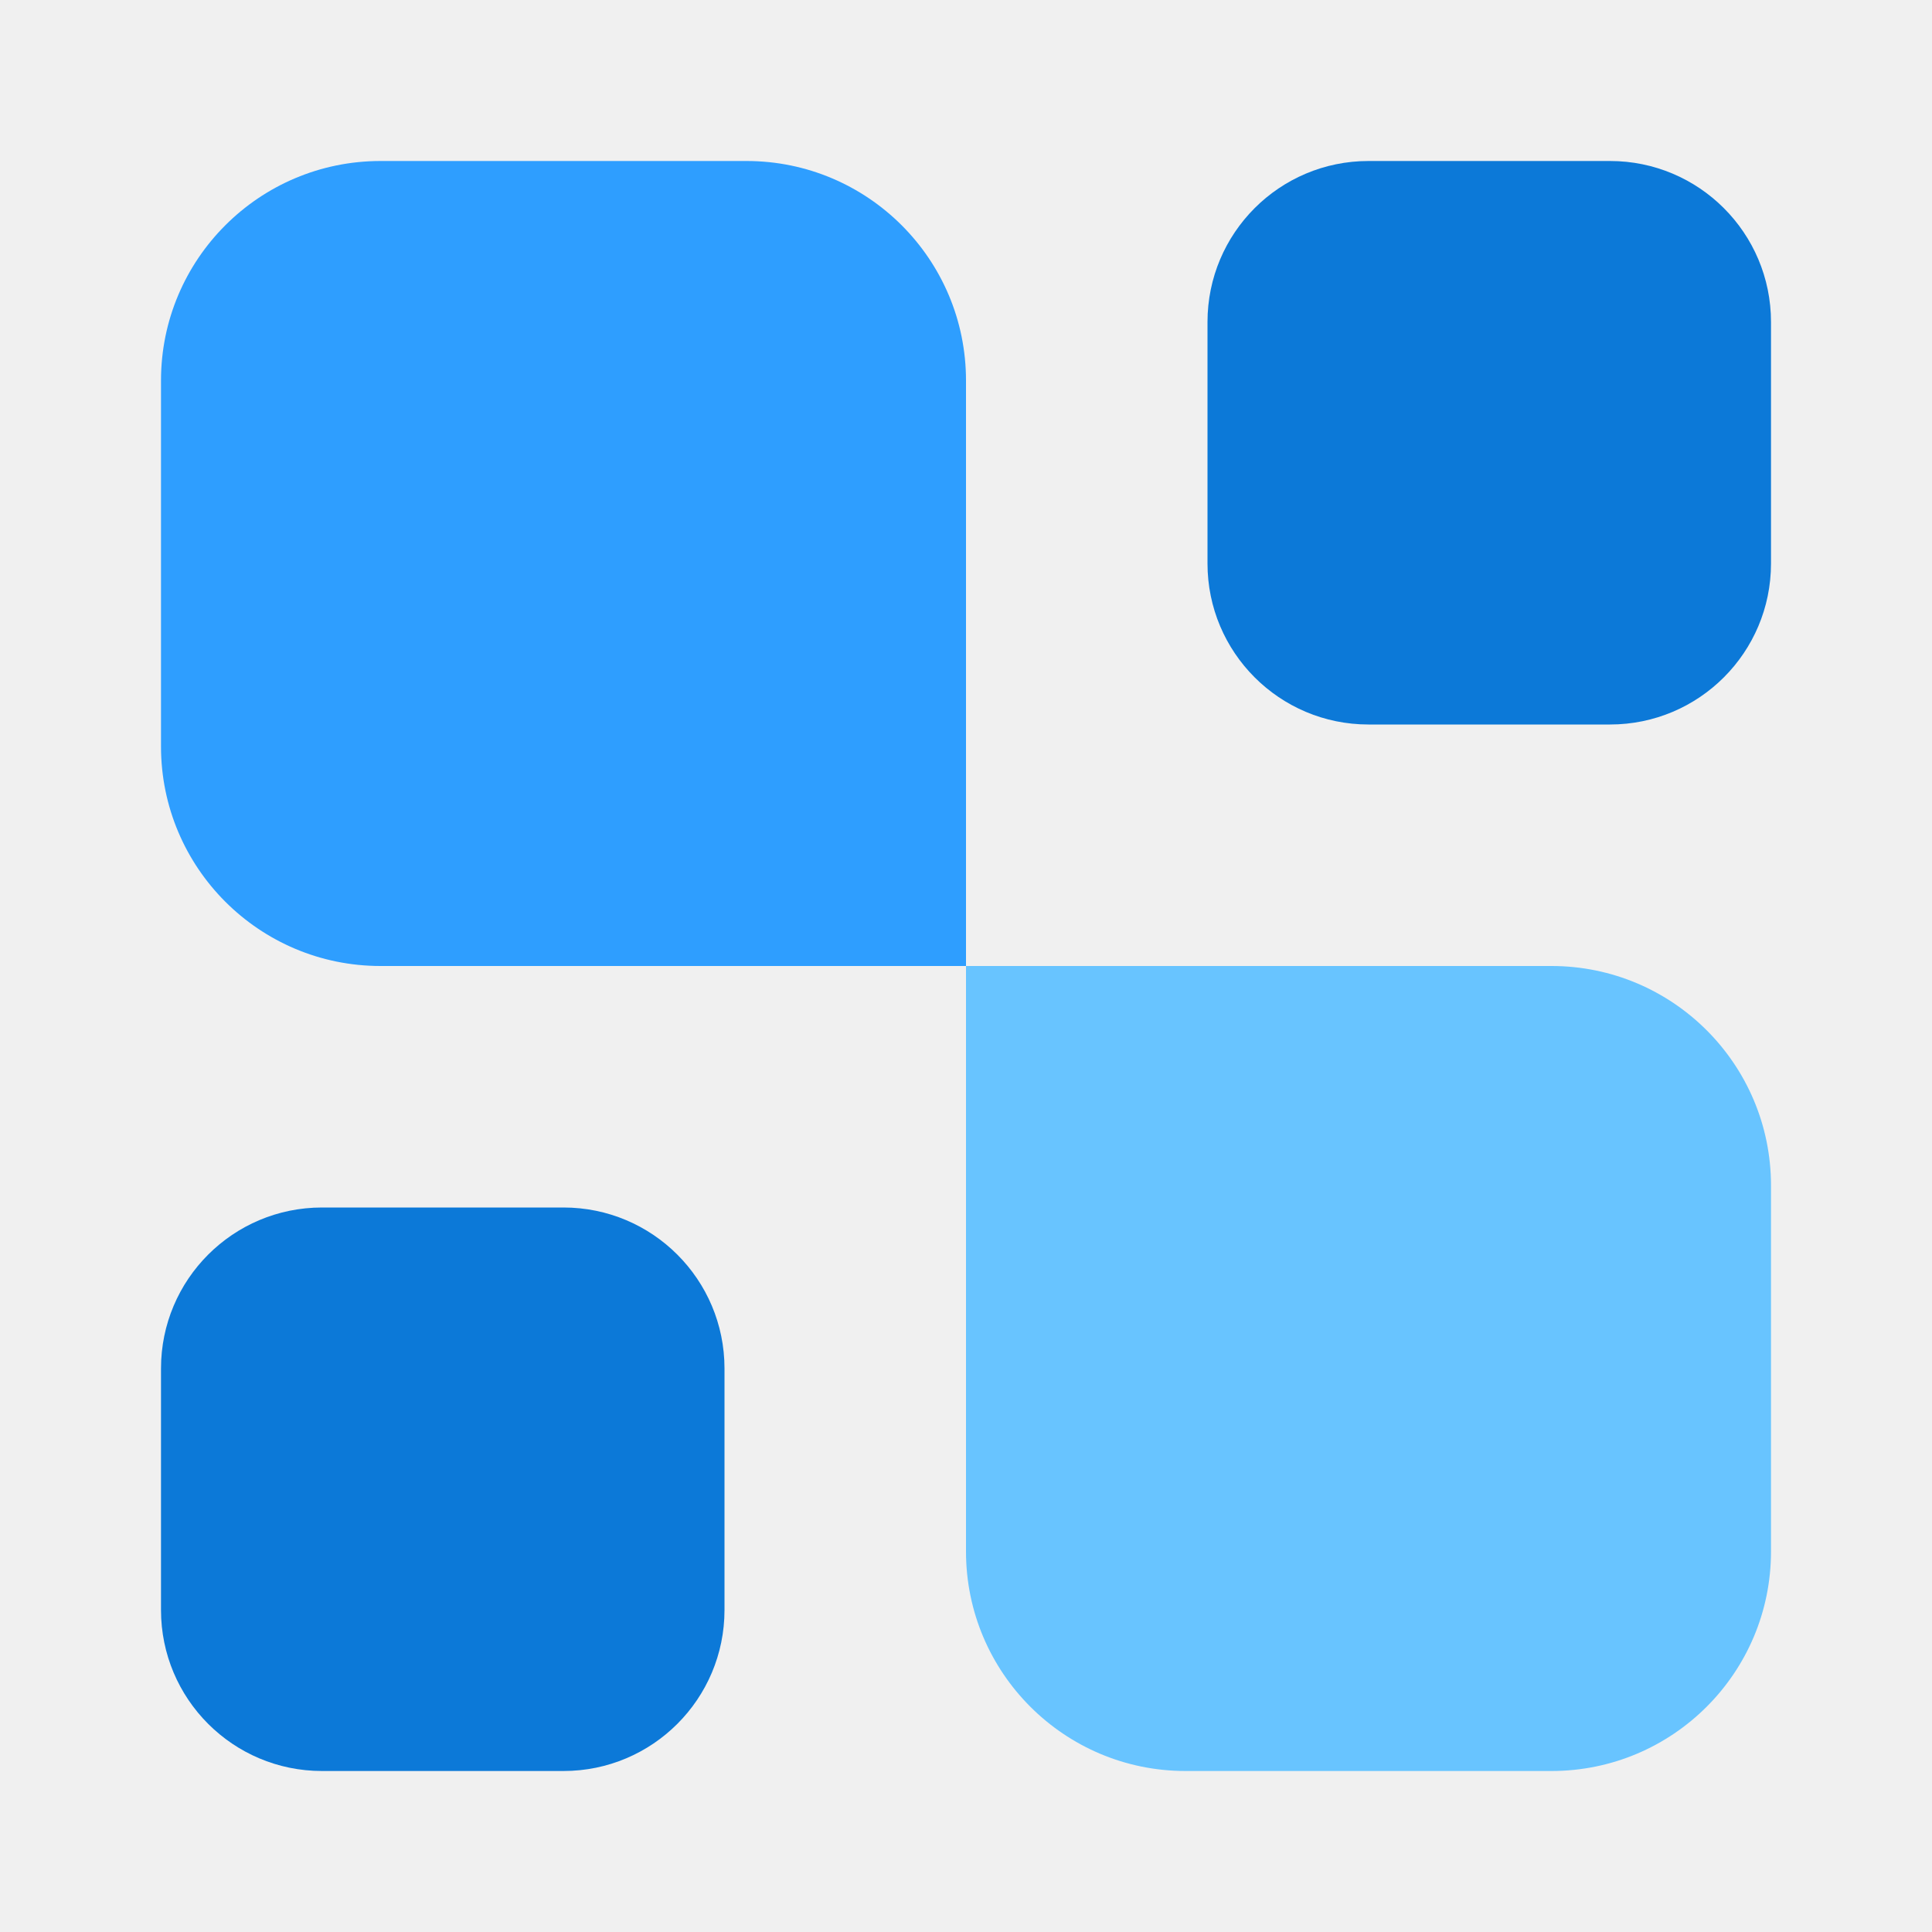
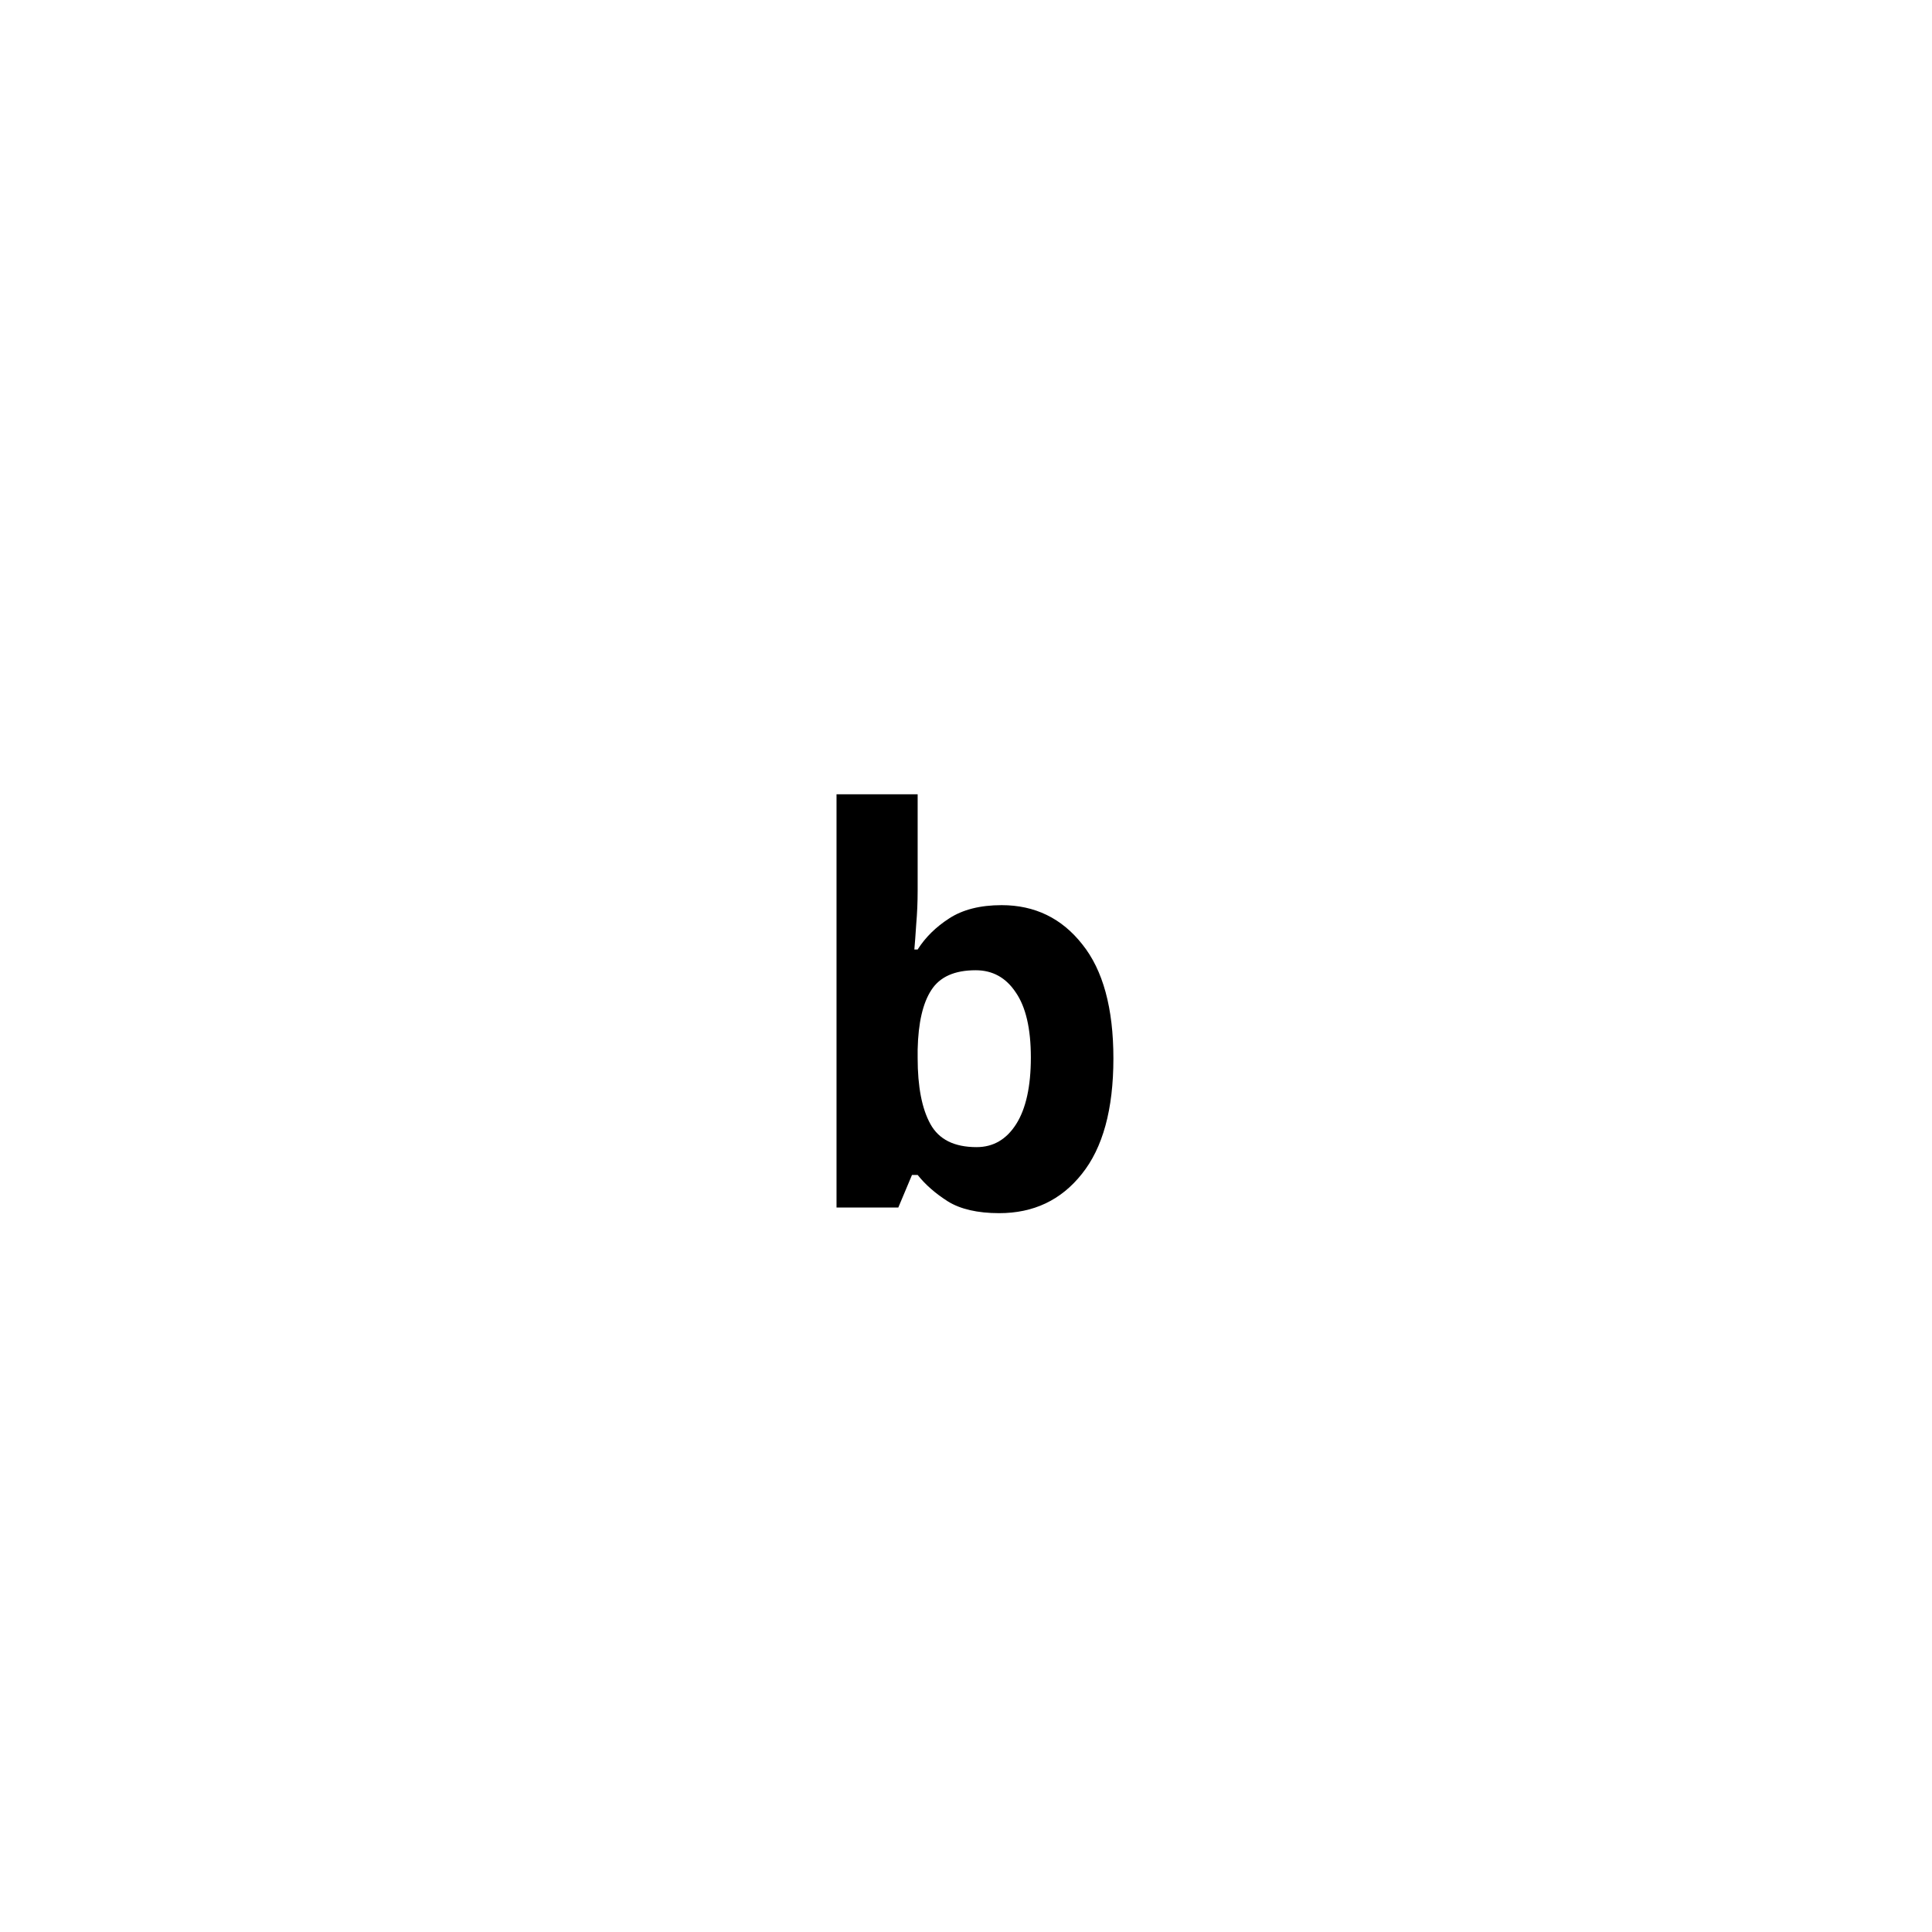
- <svg xmlns="http://www.w3.org/2000/svg" width="24" height="24" viewBox="0 0 24 24" fill="none">
-   <path d="M22 19.273C22 20.779 20.779 22 19.273 22H14.727C13.221 22 12 20.779 12 19.273V12H19.273C20.779 12 22 13.221 22 14.727V19.273Z" fill="#68C4FF" />
-   <path d="M20 2C21.105 2 22 2.895 22 4V7C22 8.105 21.105 9 20 9H17C15.895 9 15 8.105 15 7V4C15 2.895 15.895 2 17 2H20Z" fill="#0C79D8" />
-   <path d="M7 15C8.105 15 9 15.895 9 17V20C9 21.105 8.105 22 7 22H4C2.895 22 2 21.105 2 20V17C2 15.895 2.895 15 4 15H7Z" fill="#0C79D8" />
-   <path d="M12 12H4.727C3.221 12 2 10.779 2 9.273V4.727C2 3.221 3.221 2 4.727 2H9.273C10.779 2 12 3.221 12 4.727V12Z" fill="#2E9EFF" />
+ <svg xmlns="http://www.w3.org/2000/svg" viewBox="0 0 64 64" role="img" aria-label="busdo">
+   <rect width="64" height="64" fill="#ffffff" />
+   <text x="32" y="40" text-anchor="middle" font-family="system-ui,sans-serif" font-size="18" font-weight="700" fill="#000000">b</text>
</svg>
